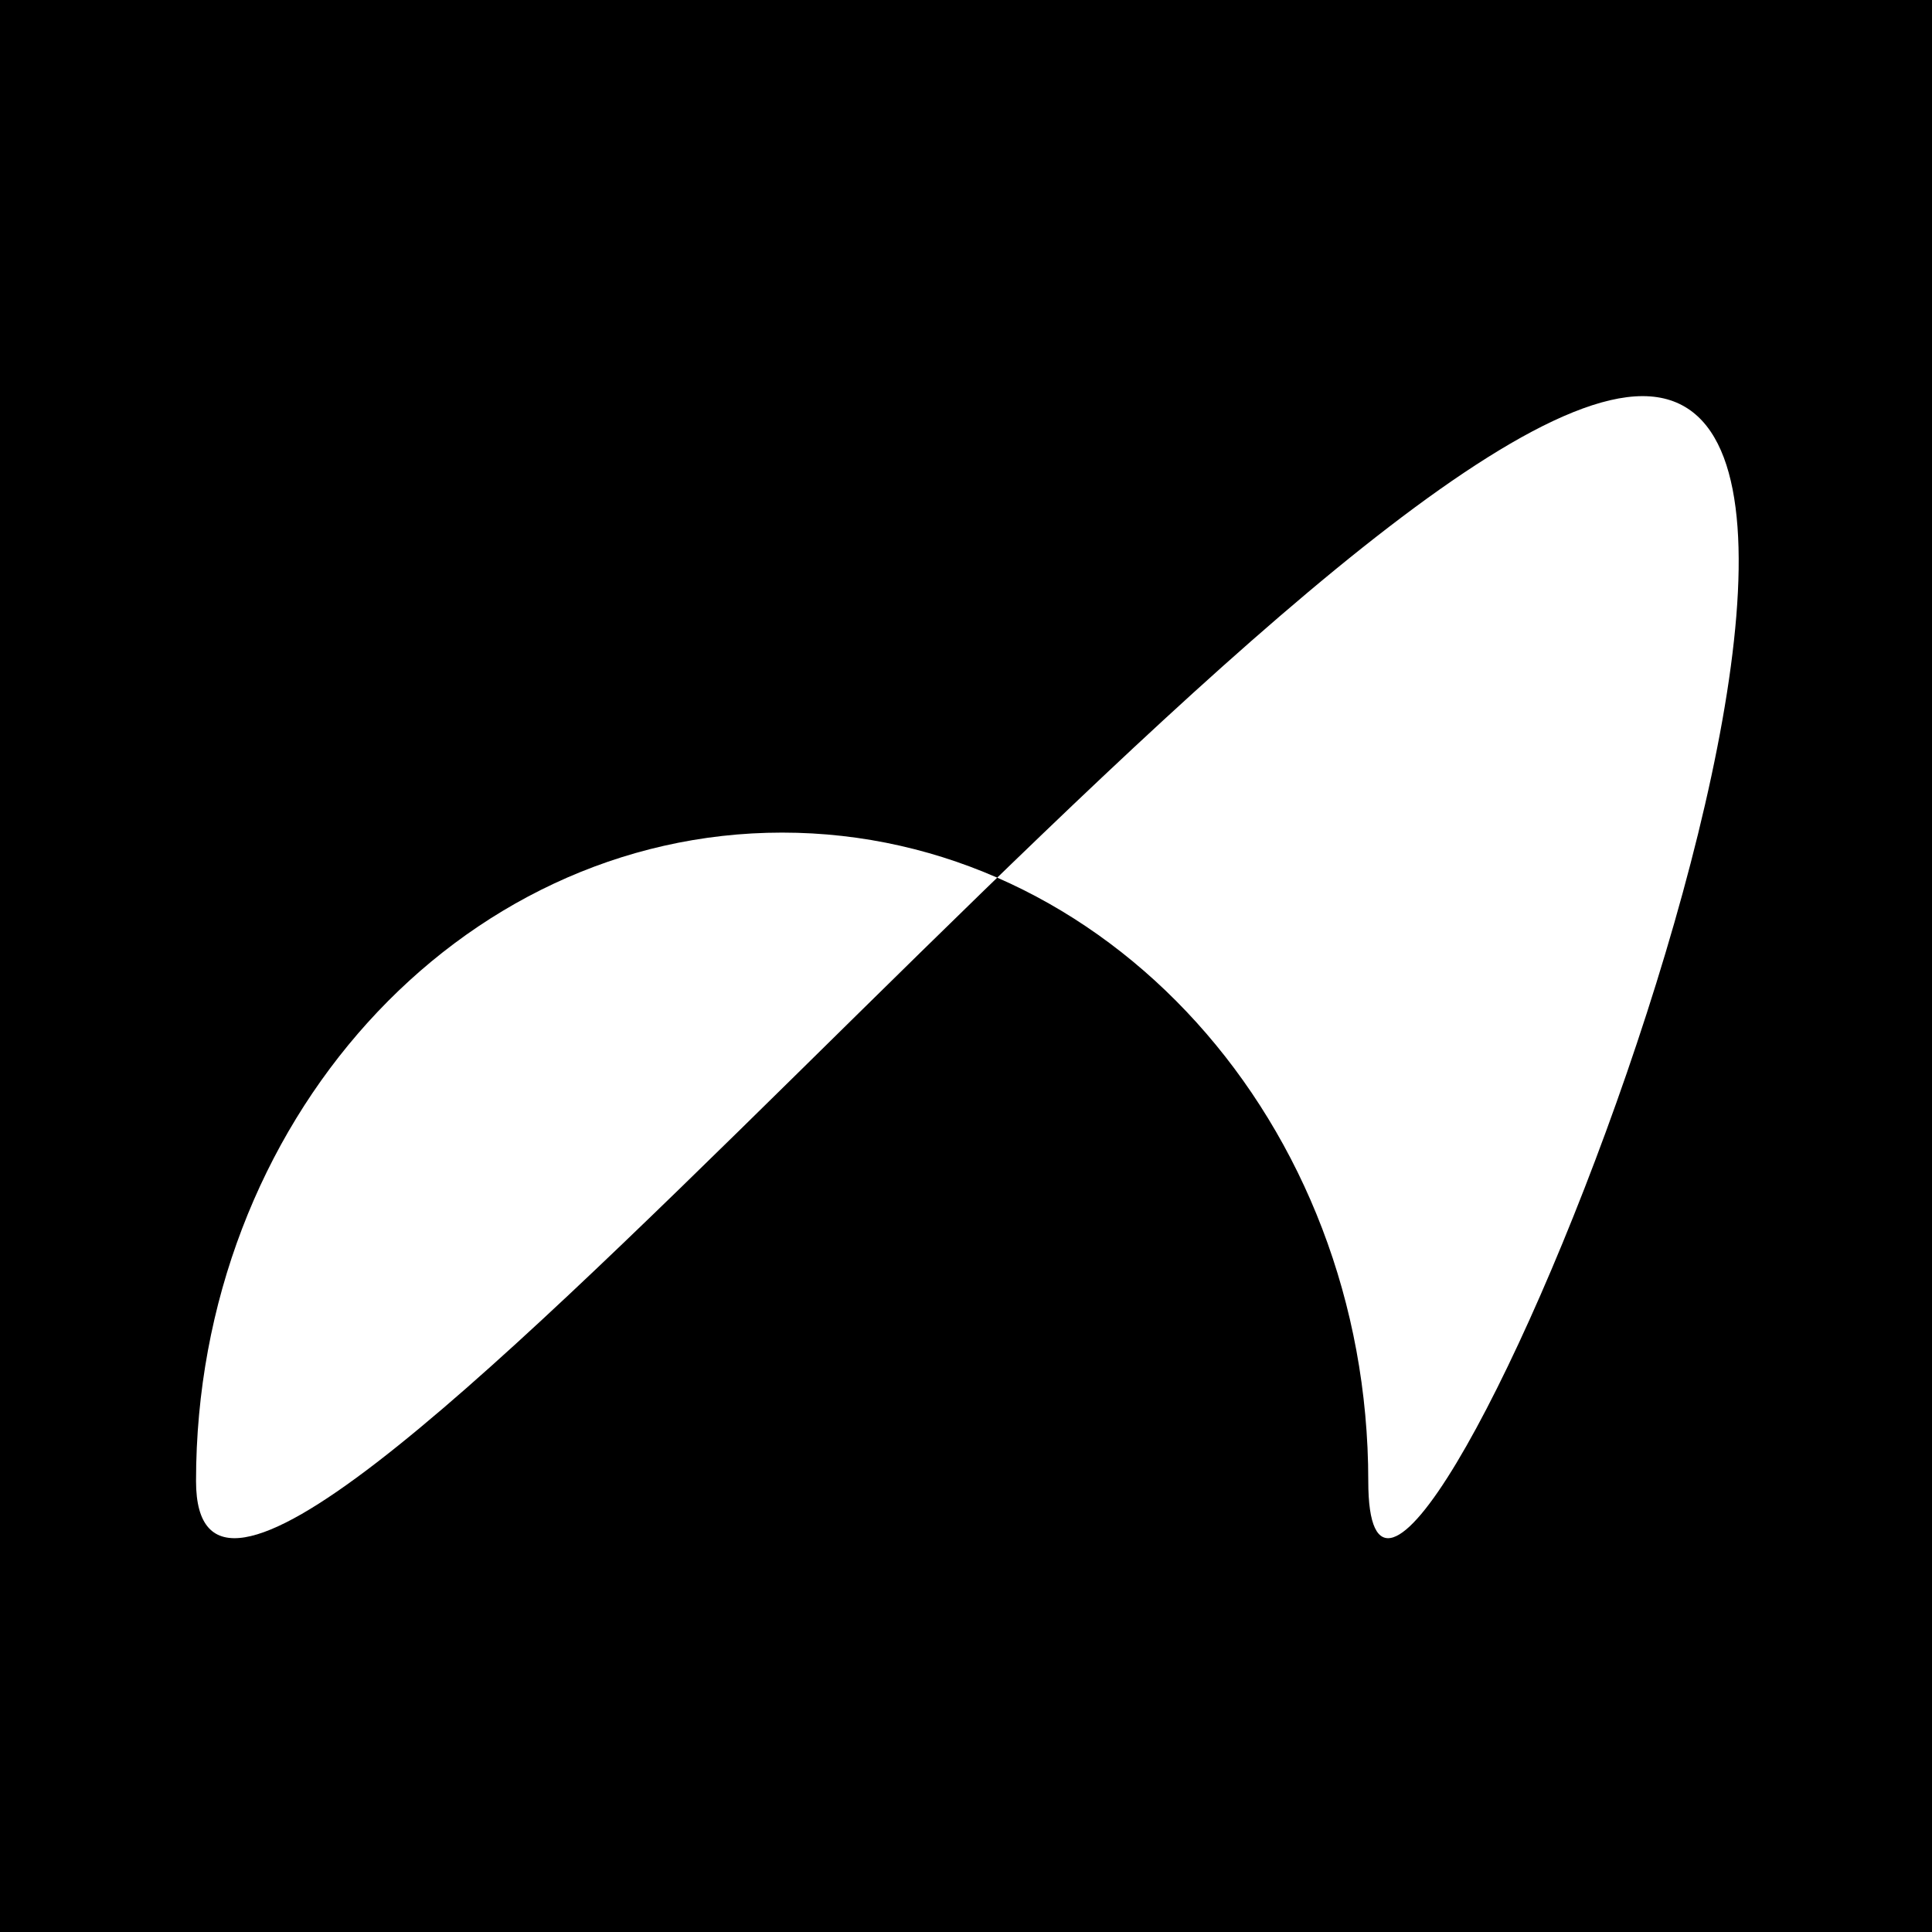
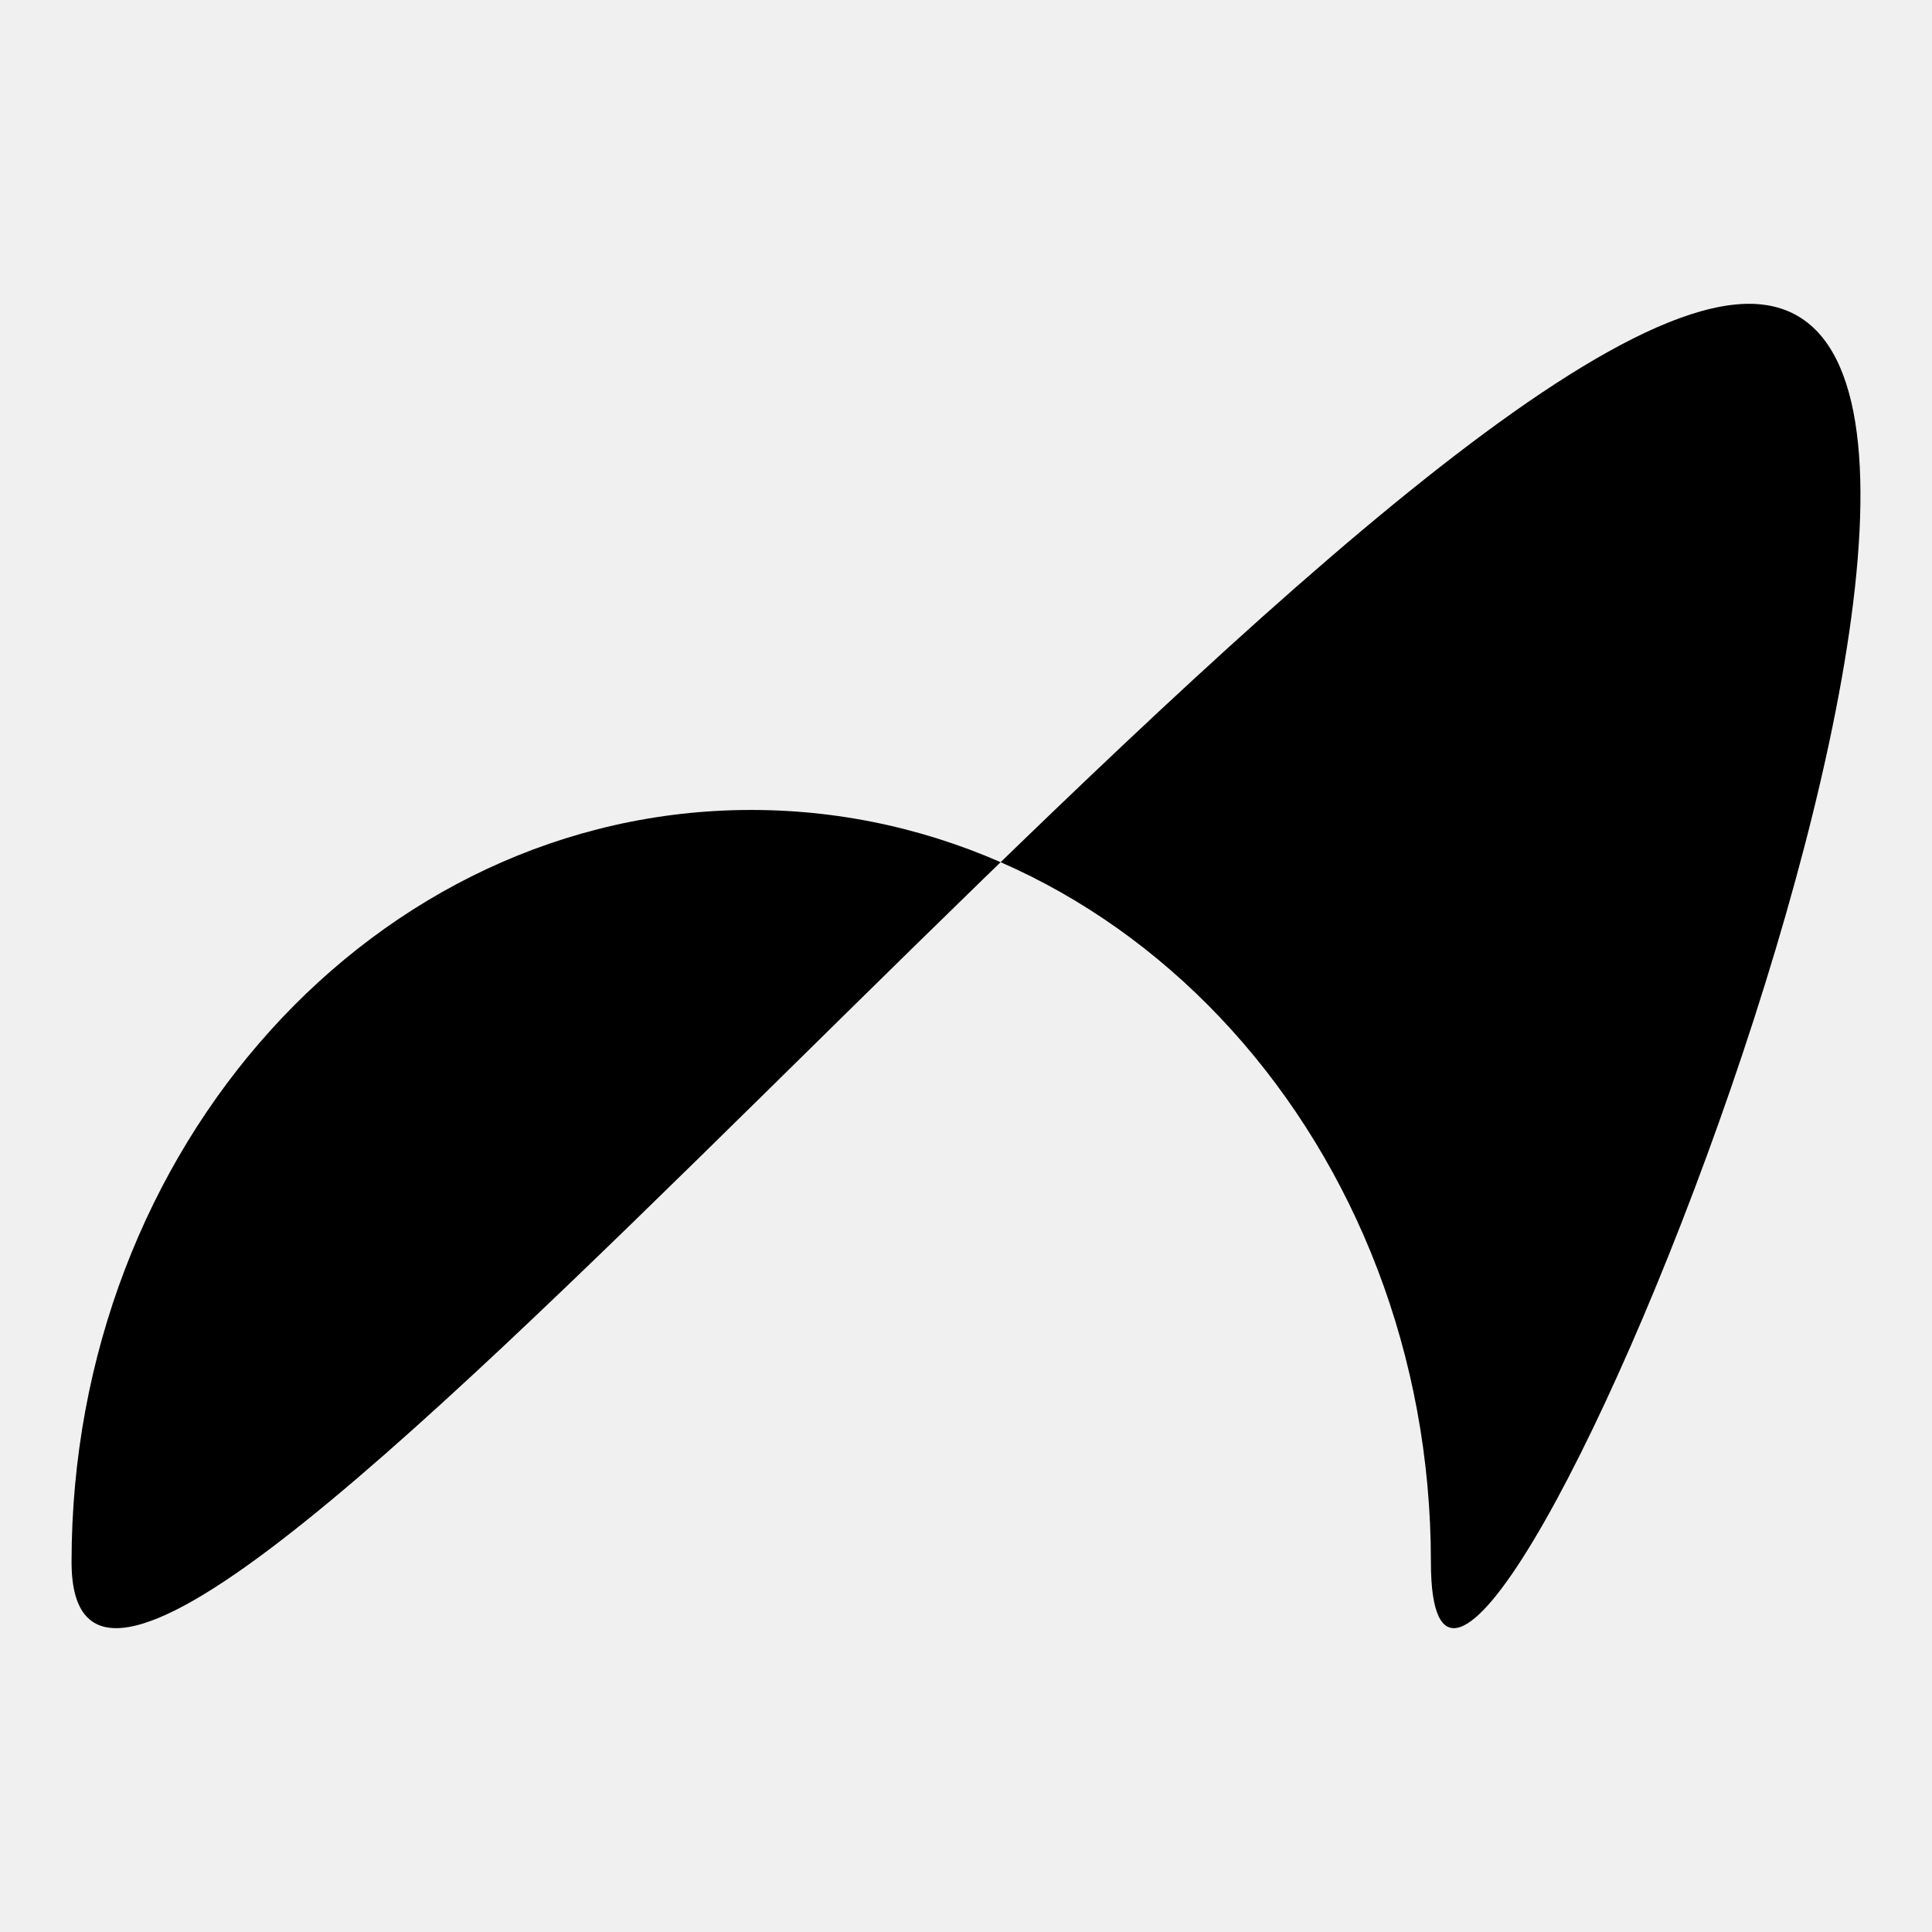
- <svg xmlns="http://www.w3.org/2000/svg" viewBox="0 0 100 100">
-   <rect width="100" height="100" fill="#000" />
-   <g transform="translate(10 20.3667) scale(1.95599) translate(-13.0 -18.1)">
-     <path d="M 44.095 46.88 C 44.095 56.357 59.921 18.17 51.355 18.17 C 42.789 18.17 13.075 56.357 13.075 46.88 C 13.075 37.403 20.019 29.72 28.585 29.72 C 37.151 29.72 44.095 37.403 44.095 46.88 Z" fill="#fff" />
-   </g>
+ <svg xmlns="http://www.w3.org/2000/svg" viewBox="11.442 11.237 44.088 44.088">
+   <style>
+     path { fill: #000 }
+     @media (prefers-color-scheme: dark) { path { fill: #fff } }
+   </style>
+   <path d="M 44.095 46.88 C 44.095 56.357 59.921 18.17 51.355 18.17 C 42.789 18.17 13.075 56.357 13.075 46.88 C 13.075 37.403 20.019 29.72 28.585 29.72 C 37.151 29.72 44.095 37.403 44.095 46.88 Z" />
</svg>
